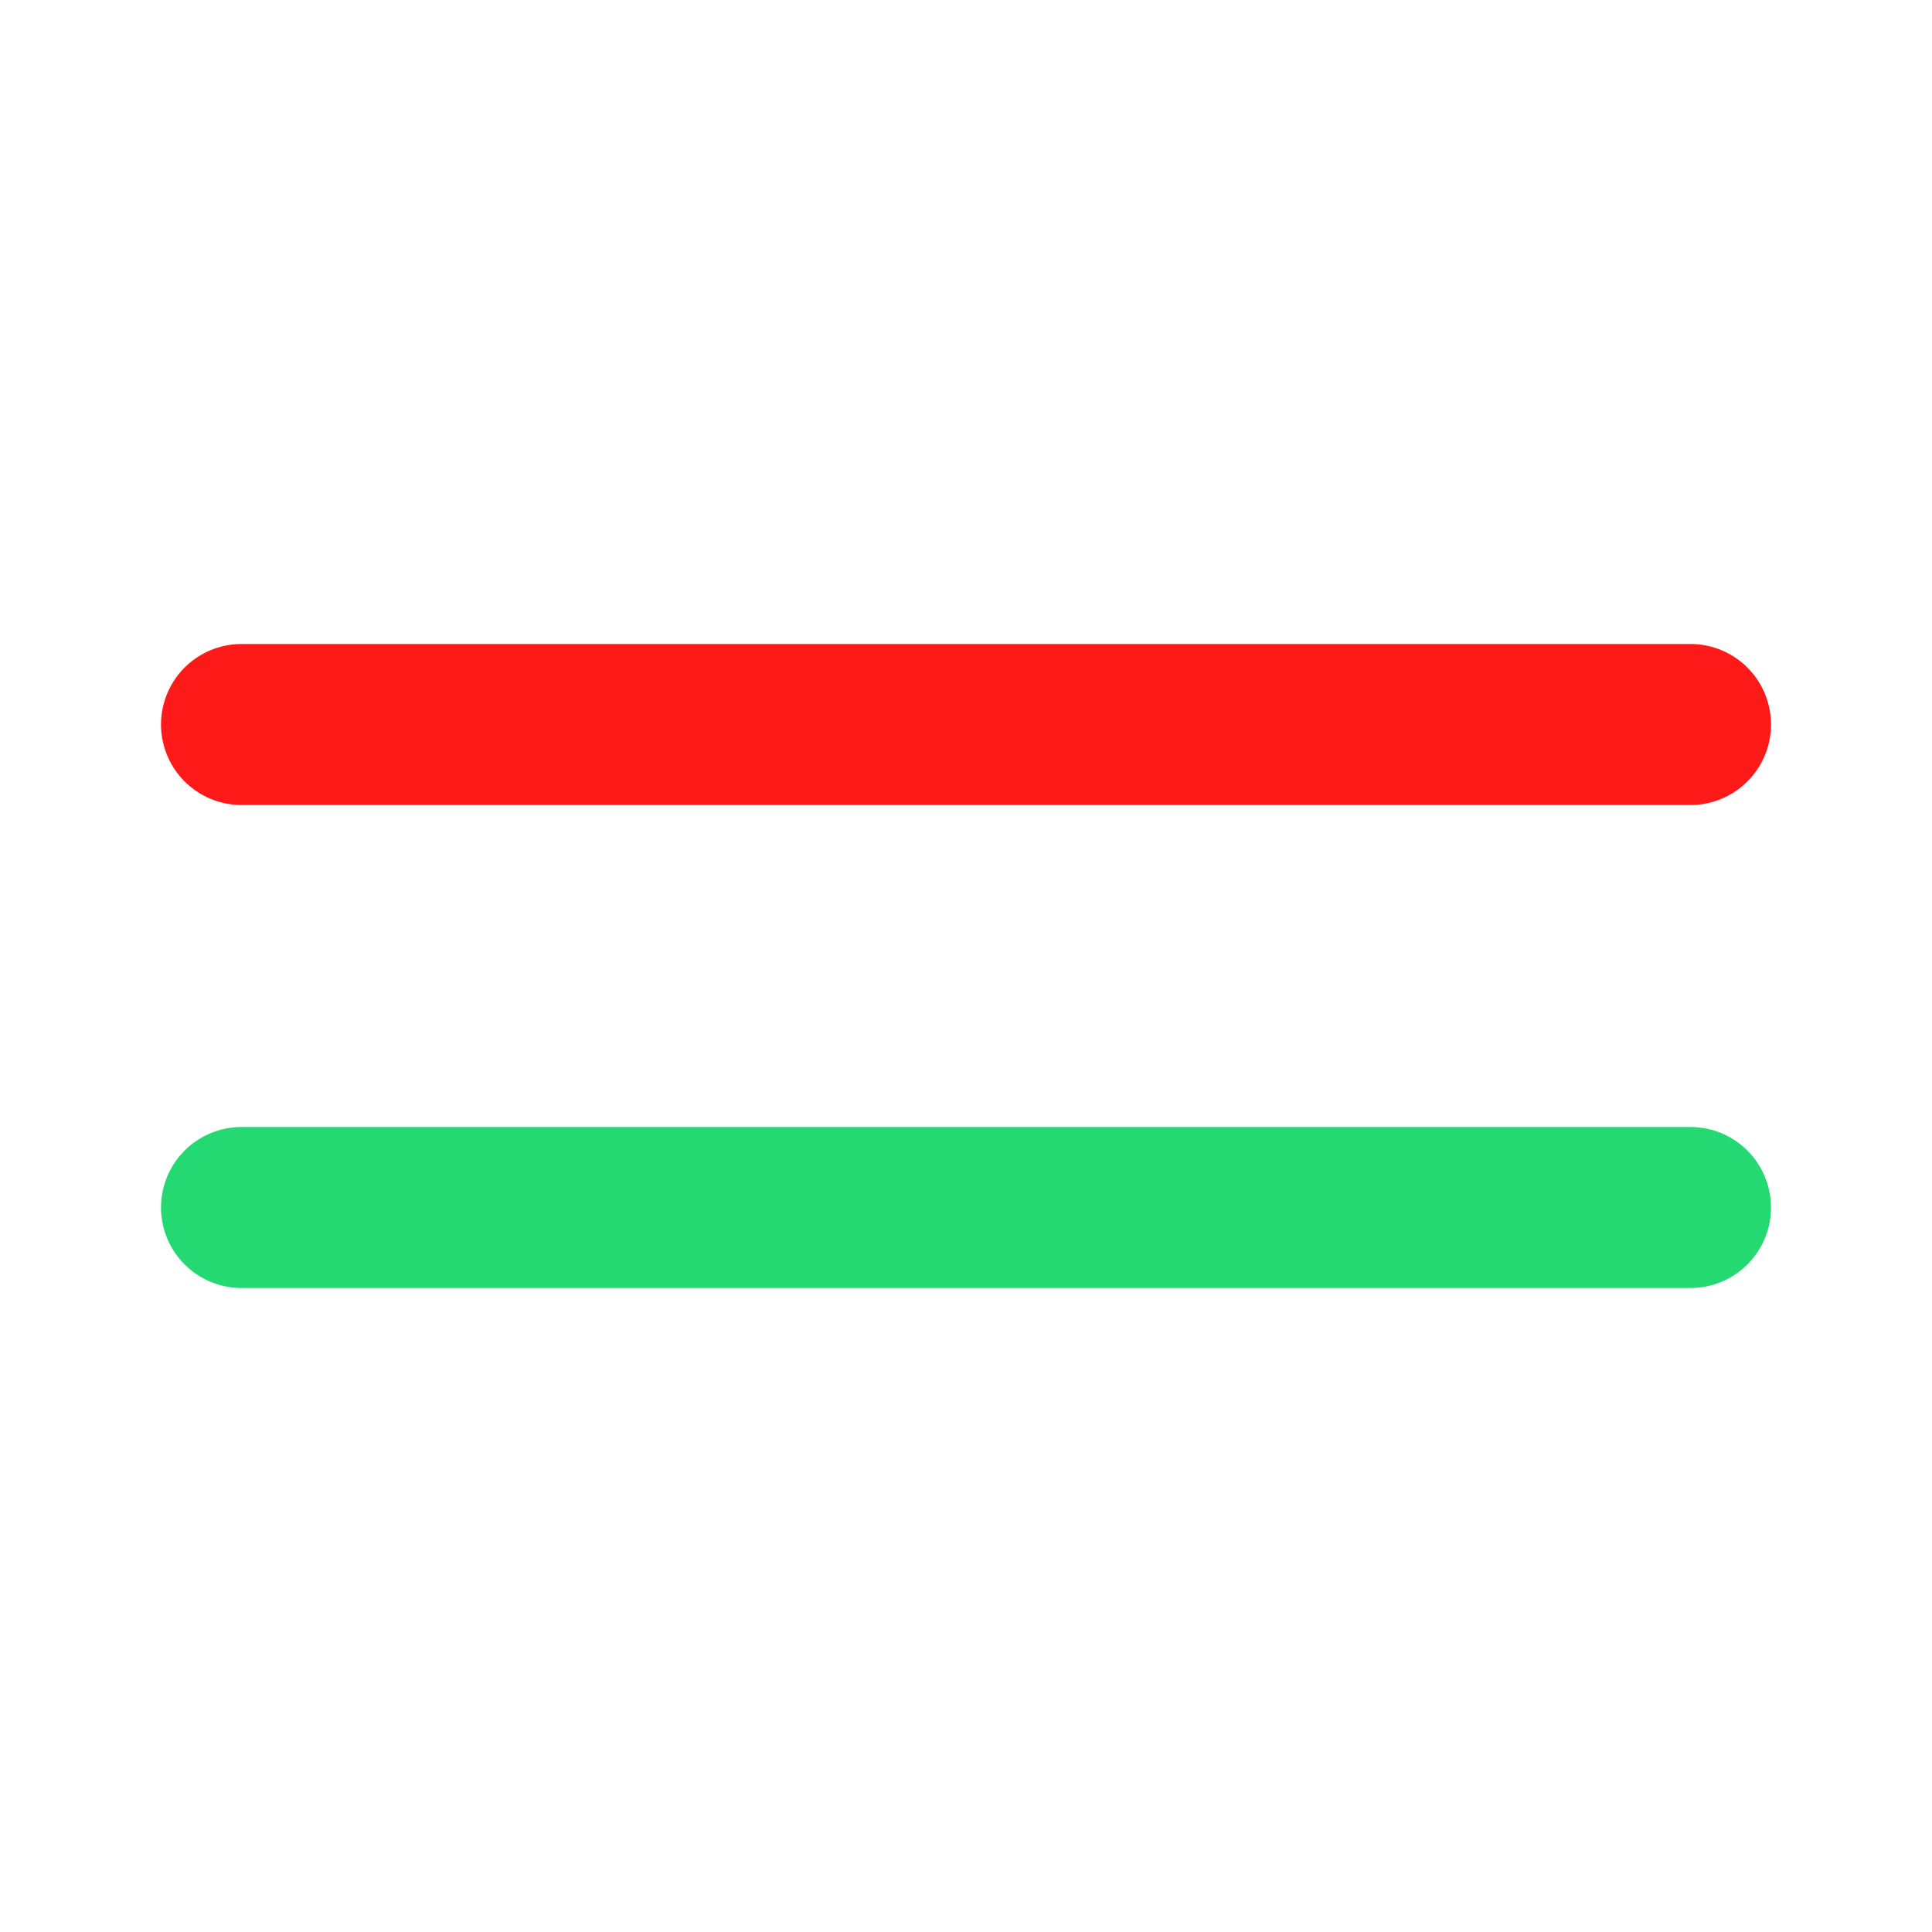
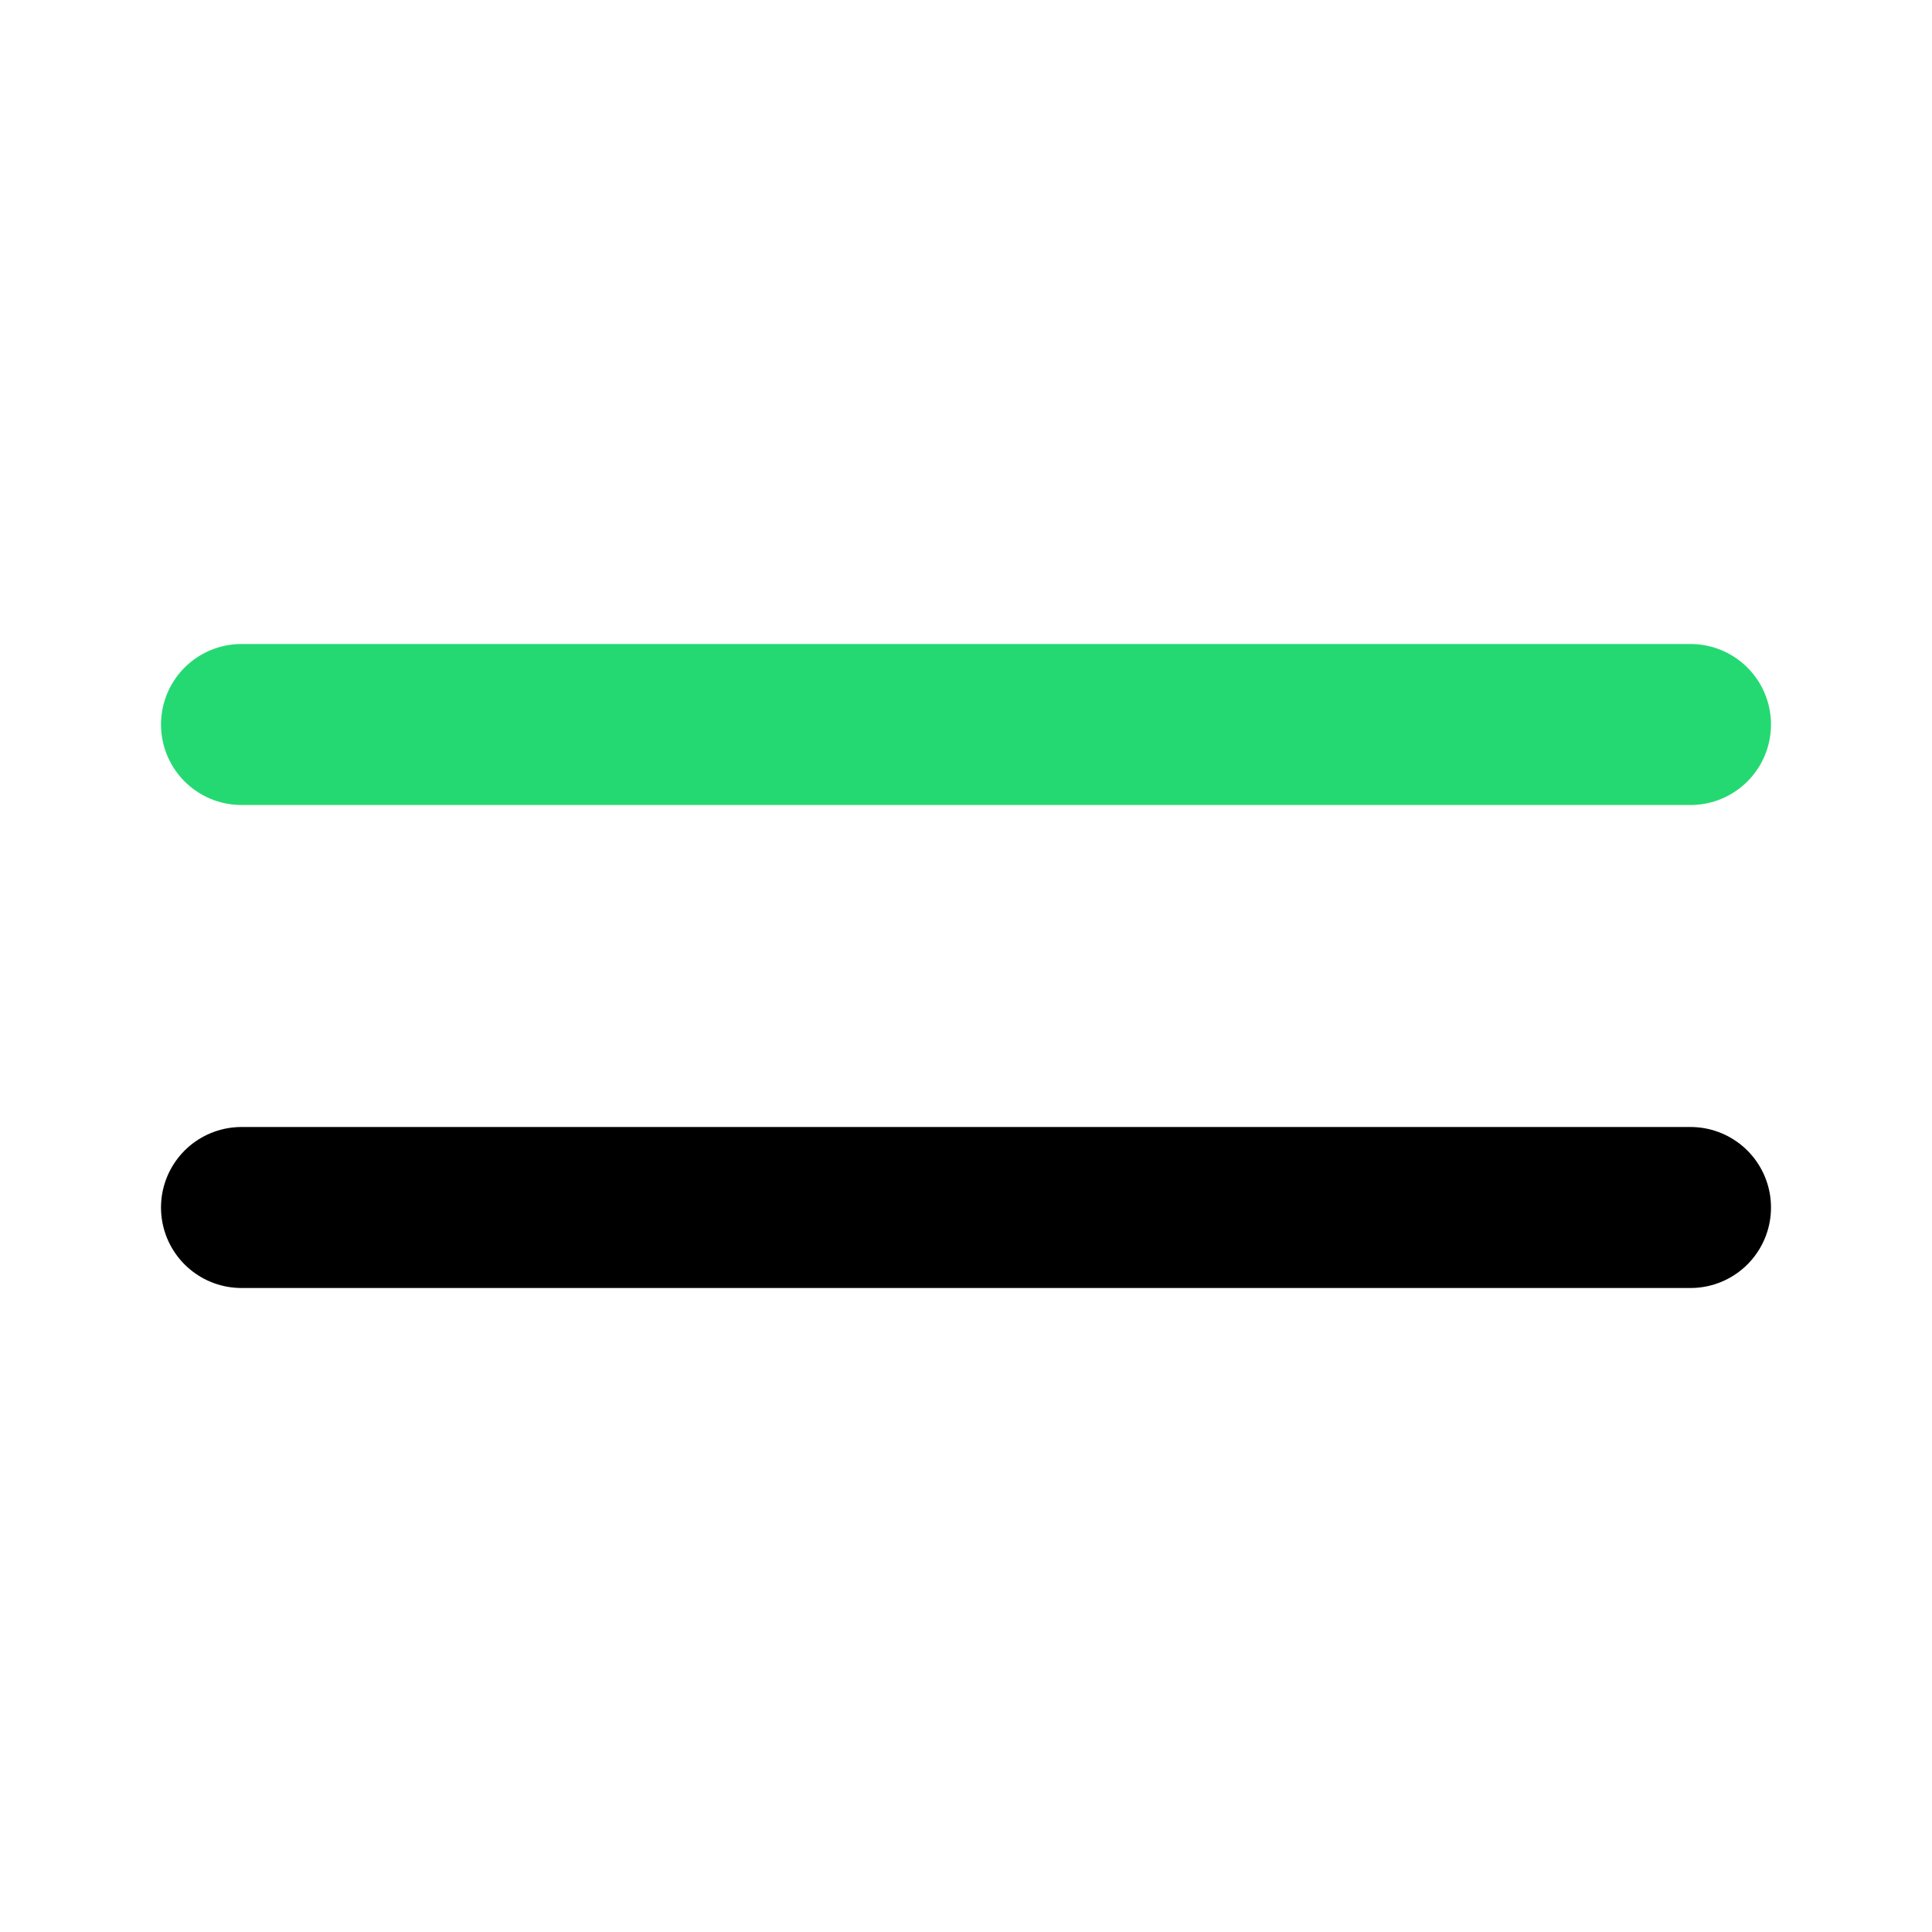
<svg xmlns="http://www.w3.org/2000/svg" width="24" height="24" viewBox="0 0 24 24">
-   <path fill="none" stroke="#ff1a1a" stroke-linecap="round" stroke-linejoin="round" stroke-width="2" d="M3 9h18" />
-   <path fill="none" stroke="#25d972" stroke-linecap="round" stroke-linejoin="round" stroke-width="2" d="M3 15h18" />
+   <path fill="none" stroke="#25d972" stroke-linecap="round" stroke-linejoin="round" stroke-width="2" d="M3 9h18" />
+   <path fill="none" stroke="#000000" stroke-linecap="round" stroke-linejoin="round" stroke-width="2" d="M3 15h18" />
</svg>
